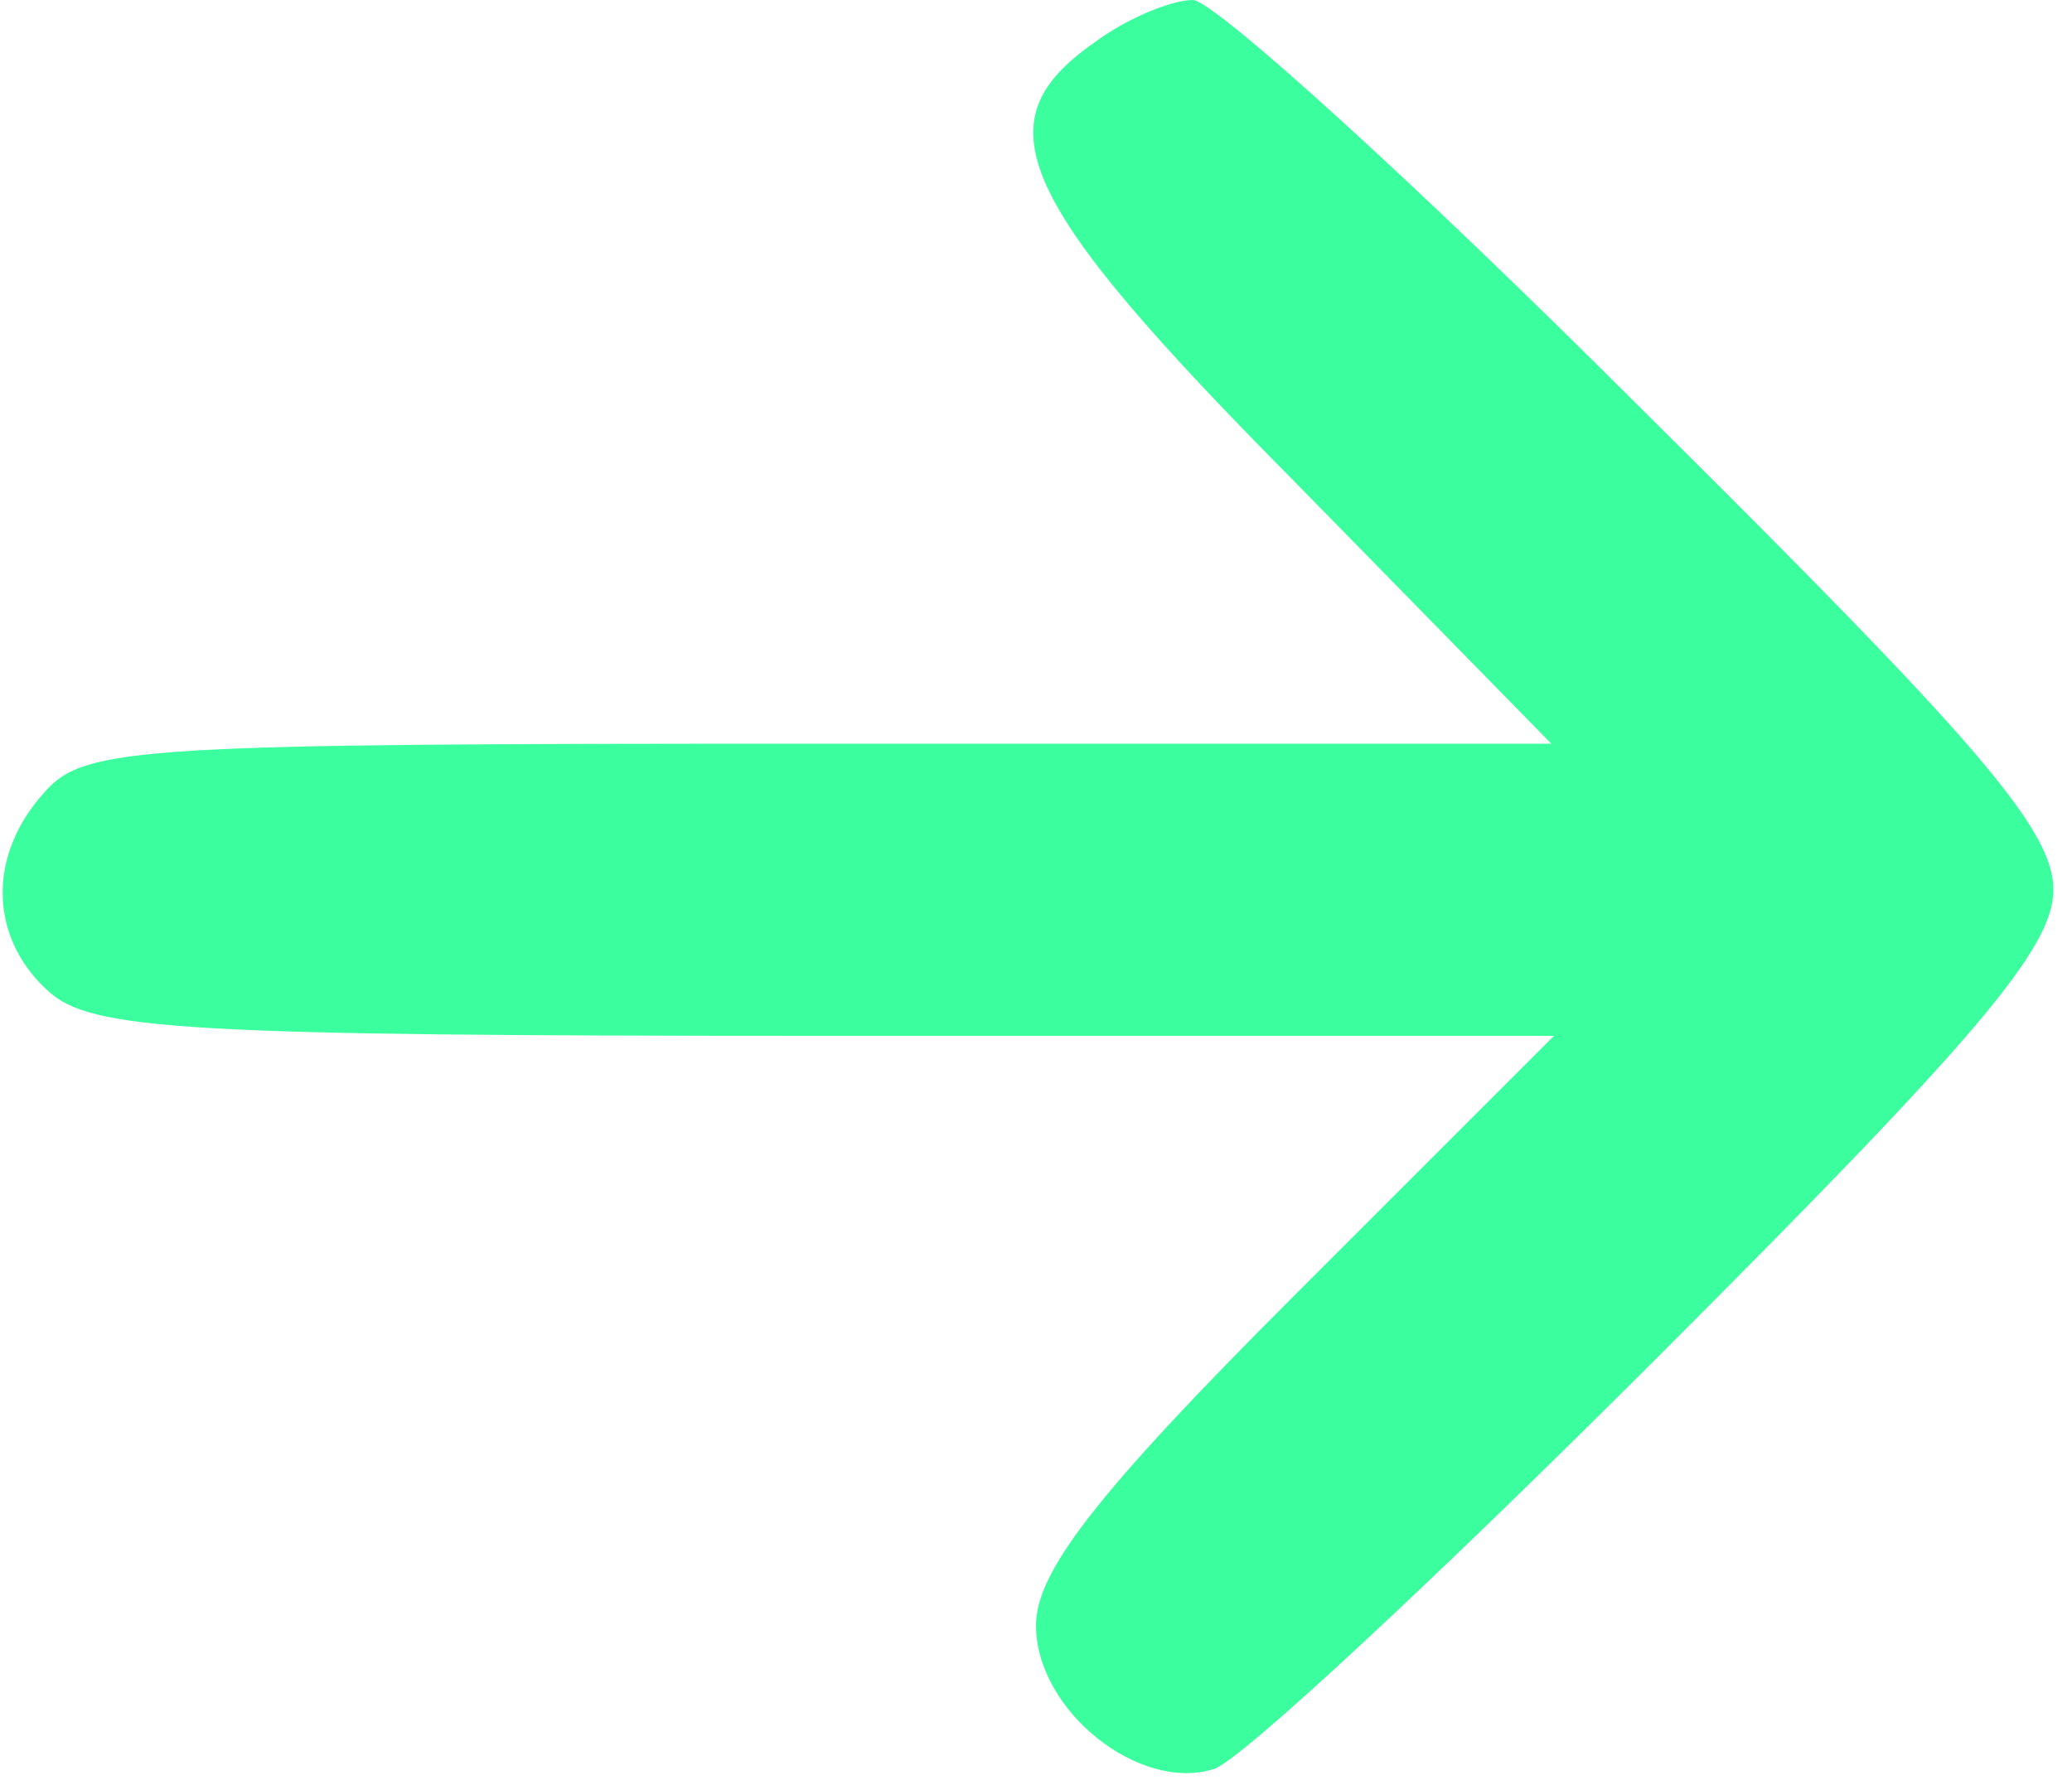
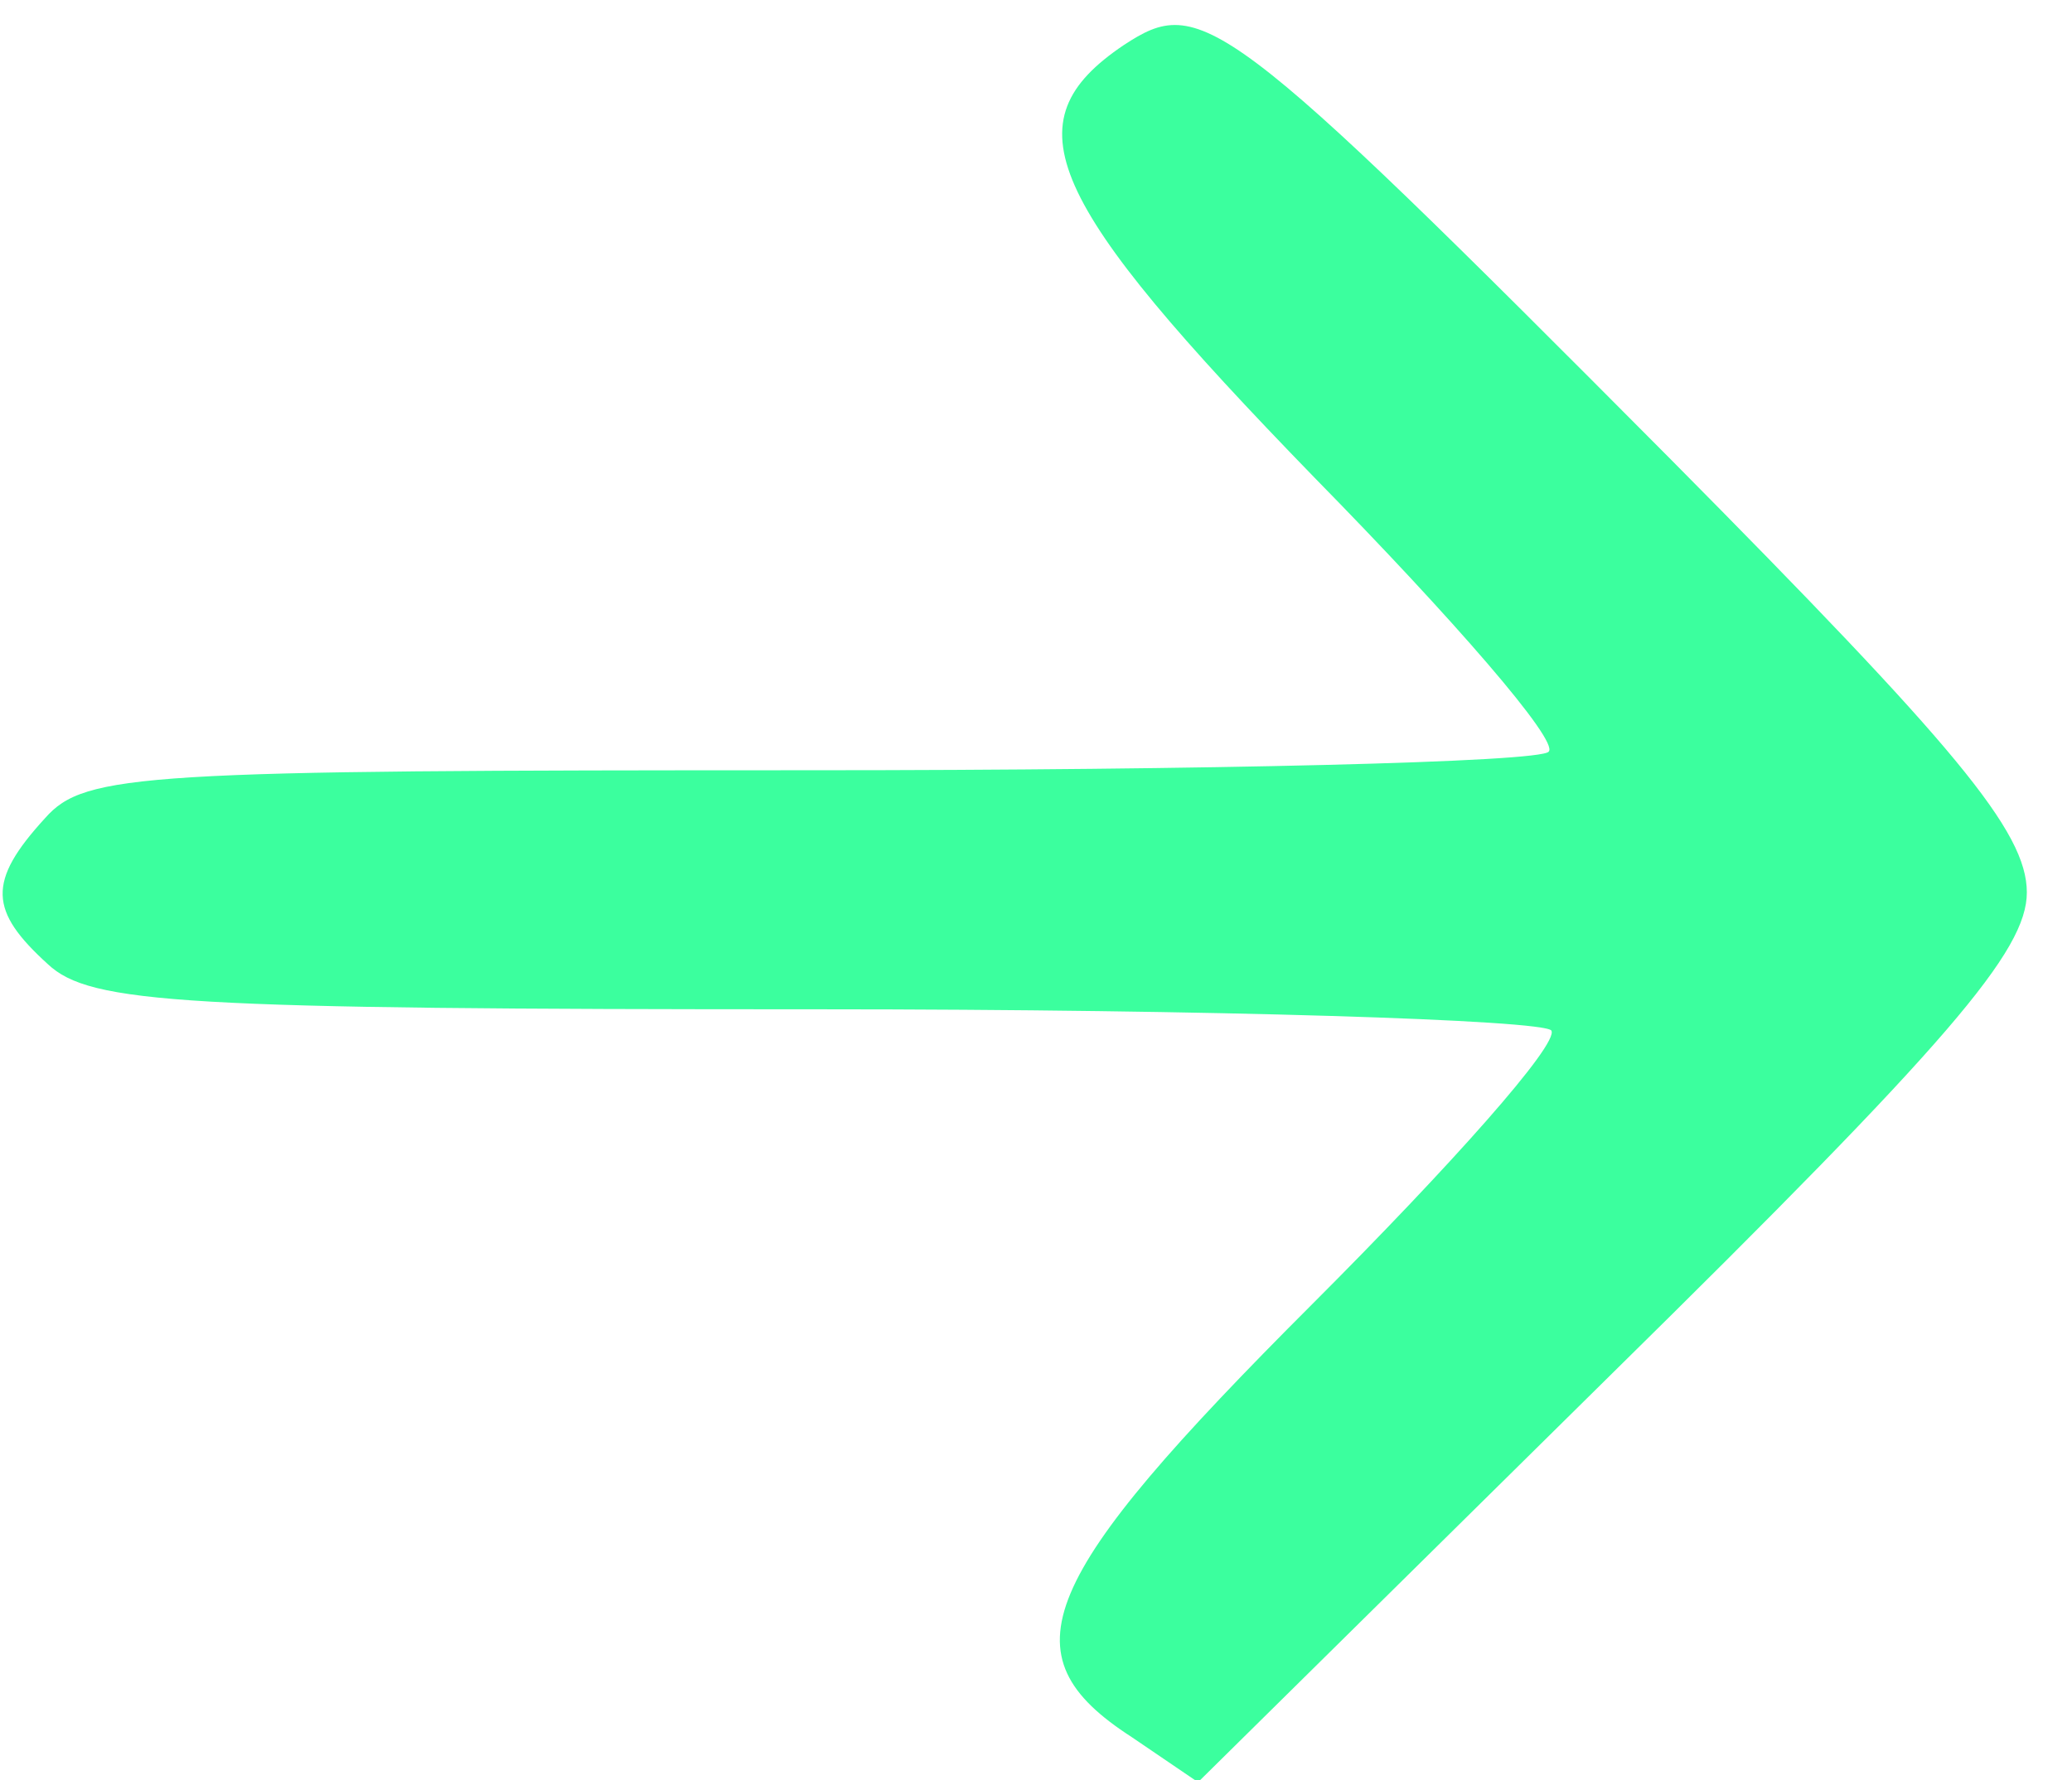
<svg xmlns="http://www.w3.org/2000/svg" viewBox="0 0 78 67" preserveAspectRatio="xMidYMid meet">
  <g transform="translate(0,67) scale(0.1,-0.1)" fill="#3bff9e">
-     <path d="M412 654 c-43 -30 -30 -59 75 -165 l97 -99 -276 0 c-254 0 -276 -1 -291 -18 -22 -24 -21 -55 1 -75 16 -15 52 -17 293 -17 l274 0 -98 -98 c-75 -75 -97 -104 -97 -124 0 -32 39 -63 67 -54 10 3 85 73 167 155 120 120 149 154 149 176 0 23 -30 57 -155 181 -85 85 -161 154 -169 154 -8 0 -25 -7 -37 -16z" />
+     <path d="M423 653 c-43 -29 -30 -58 72 -163 52 -53 92 -99 88 -103 -3 -4 -129 -7 -278 -7 -251 0 -273 -1 -288 -18 -22 -24 -21 -35 1 -55 16 -15 51 -17 290 -17 149 0 273 -4 276 -8 3 -5 -38 -51 -90 -103 -104 -104 -116 -132 -68 -163 l25 -17 156 154 c127 125 156 159 156 181 0 23 -27 55 -134 163 -169 170 -177 175 -206 156z" />
  </g>
</svg>
